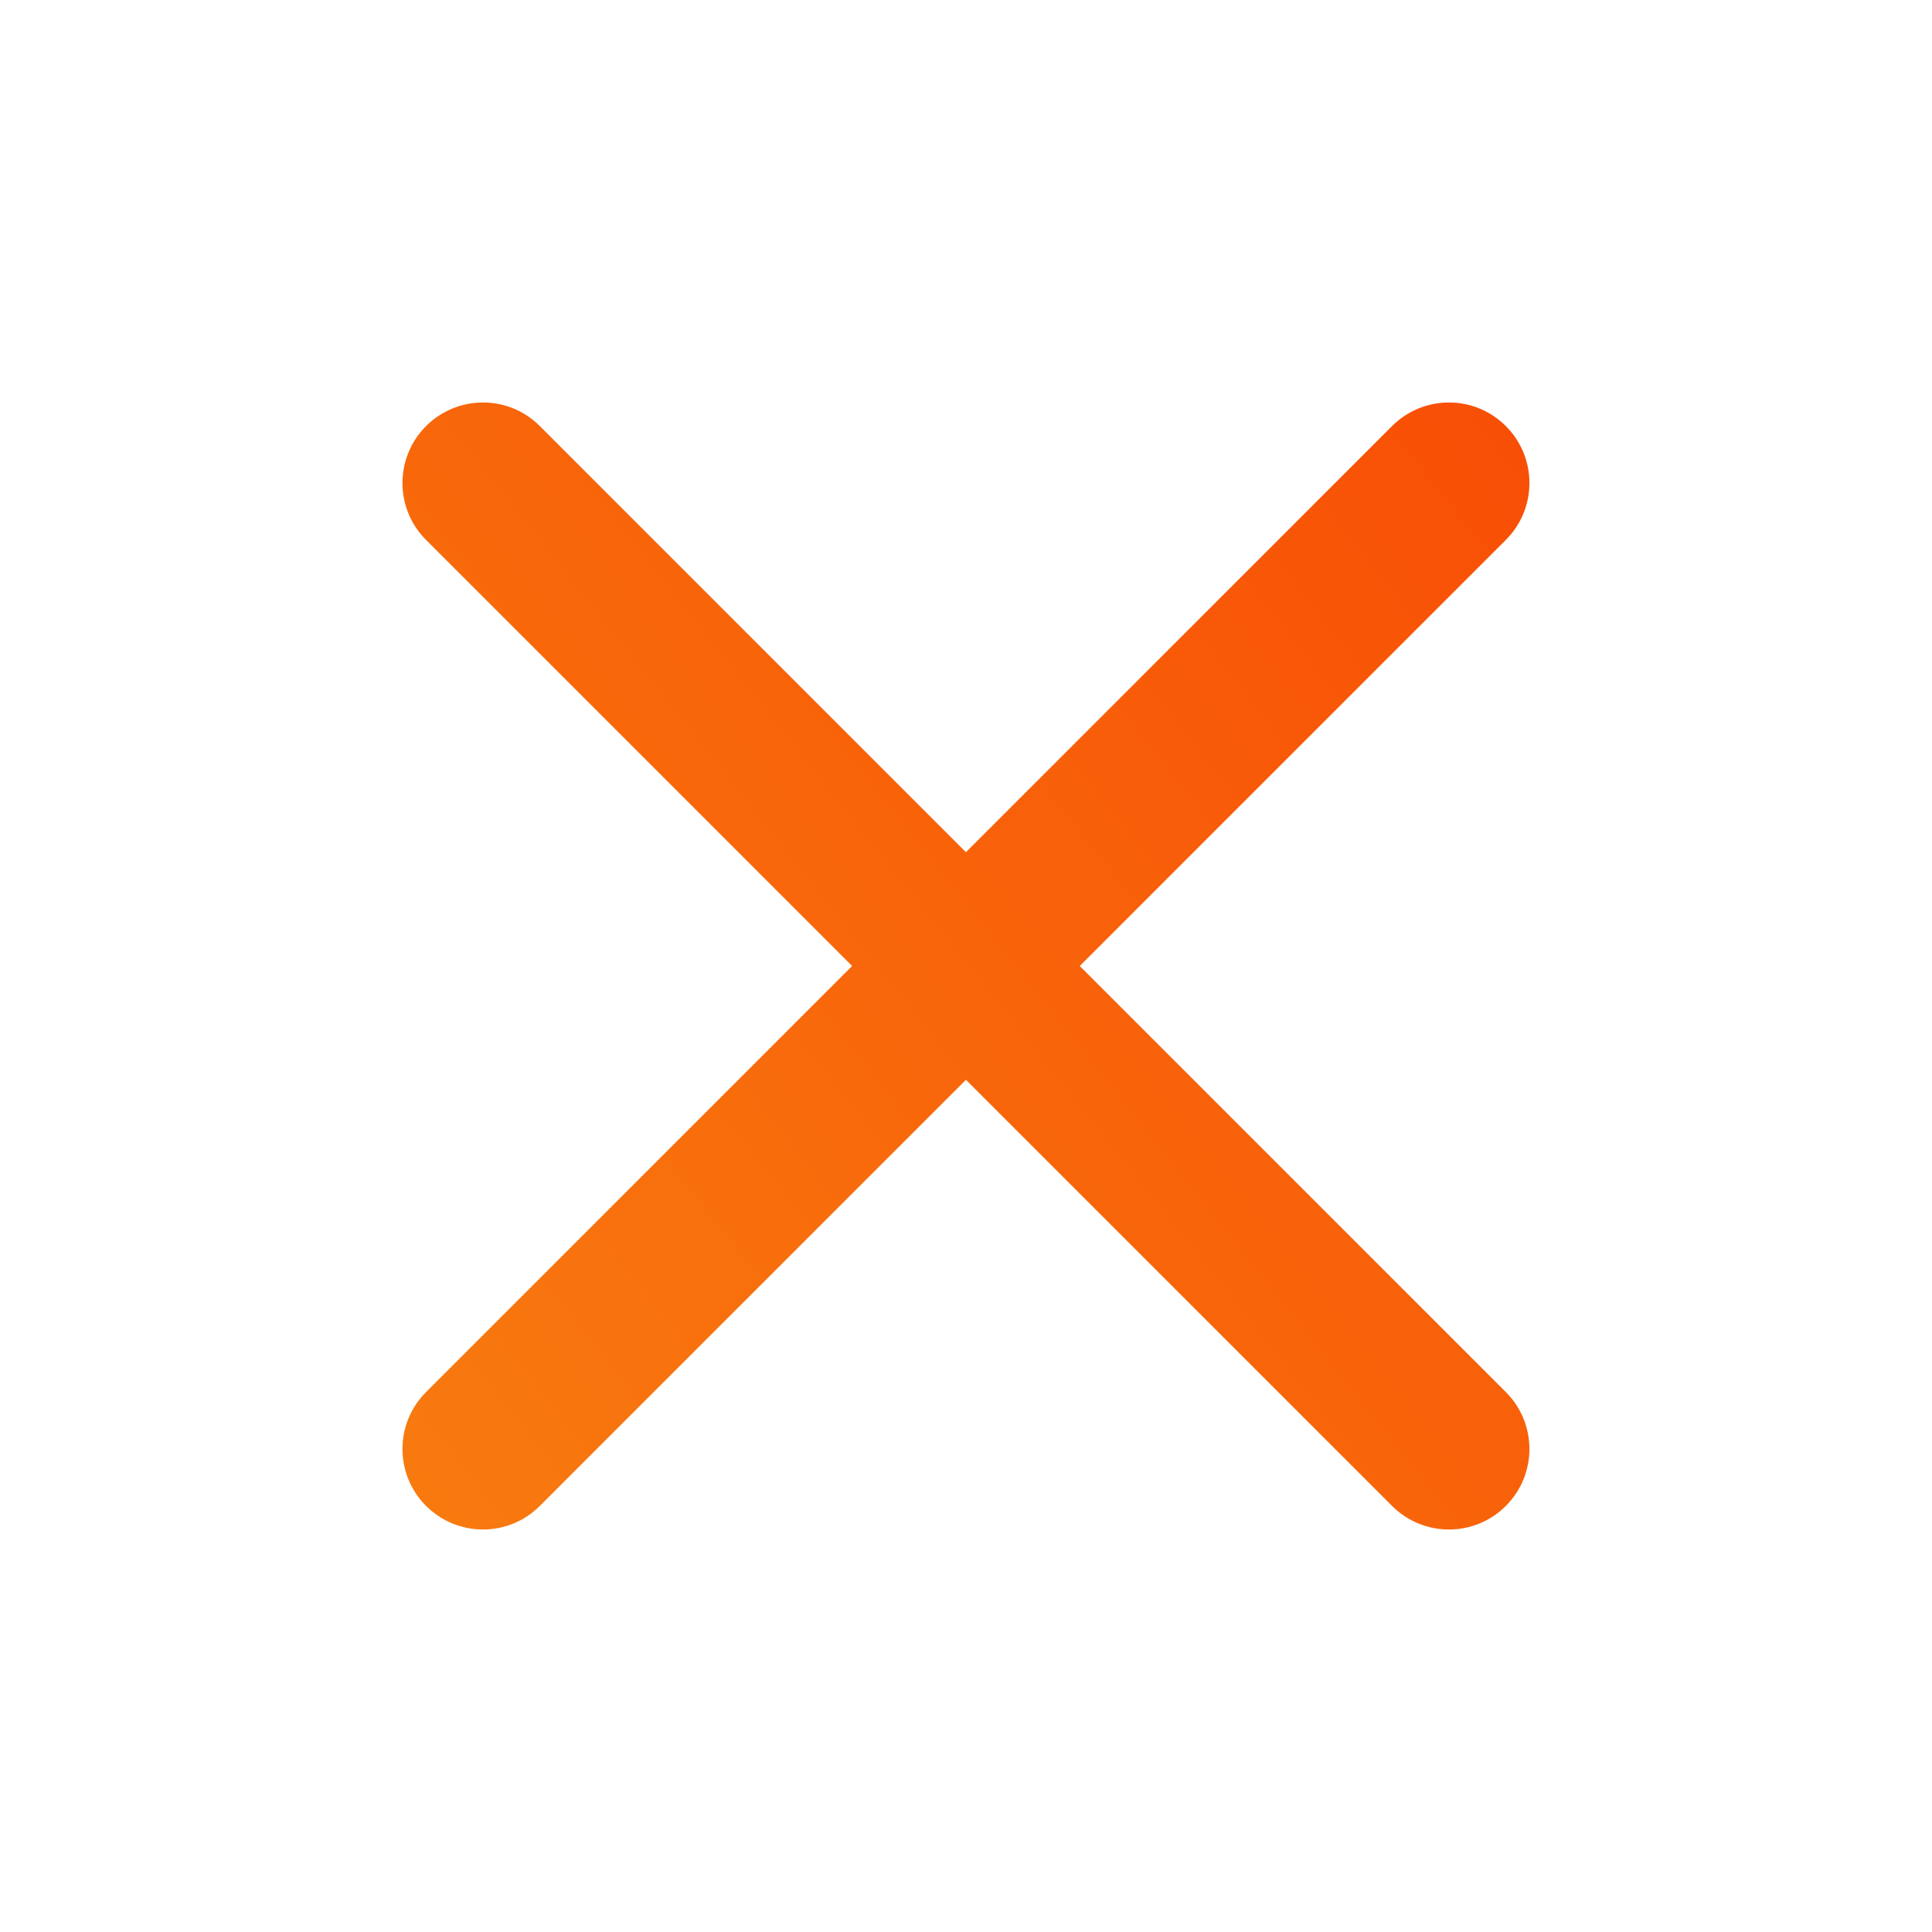
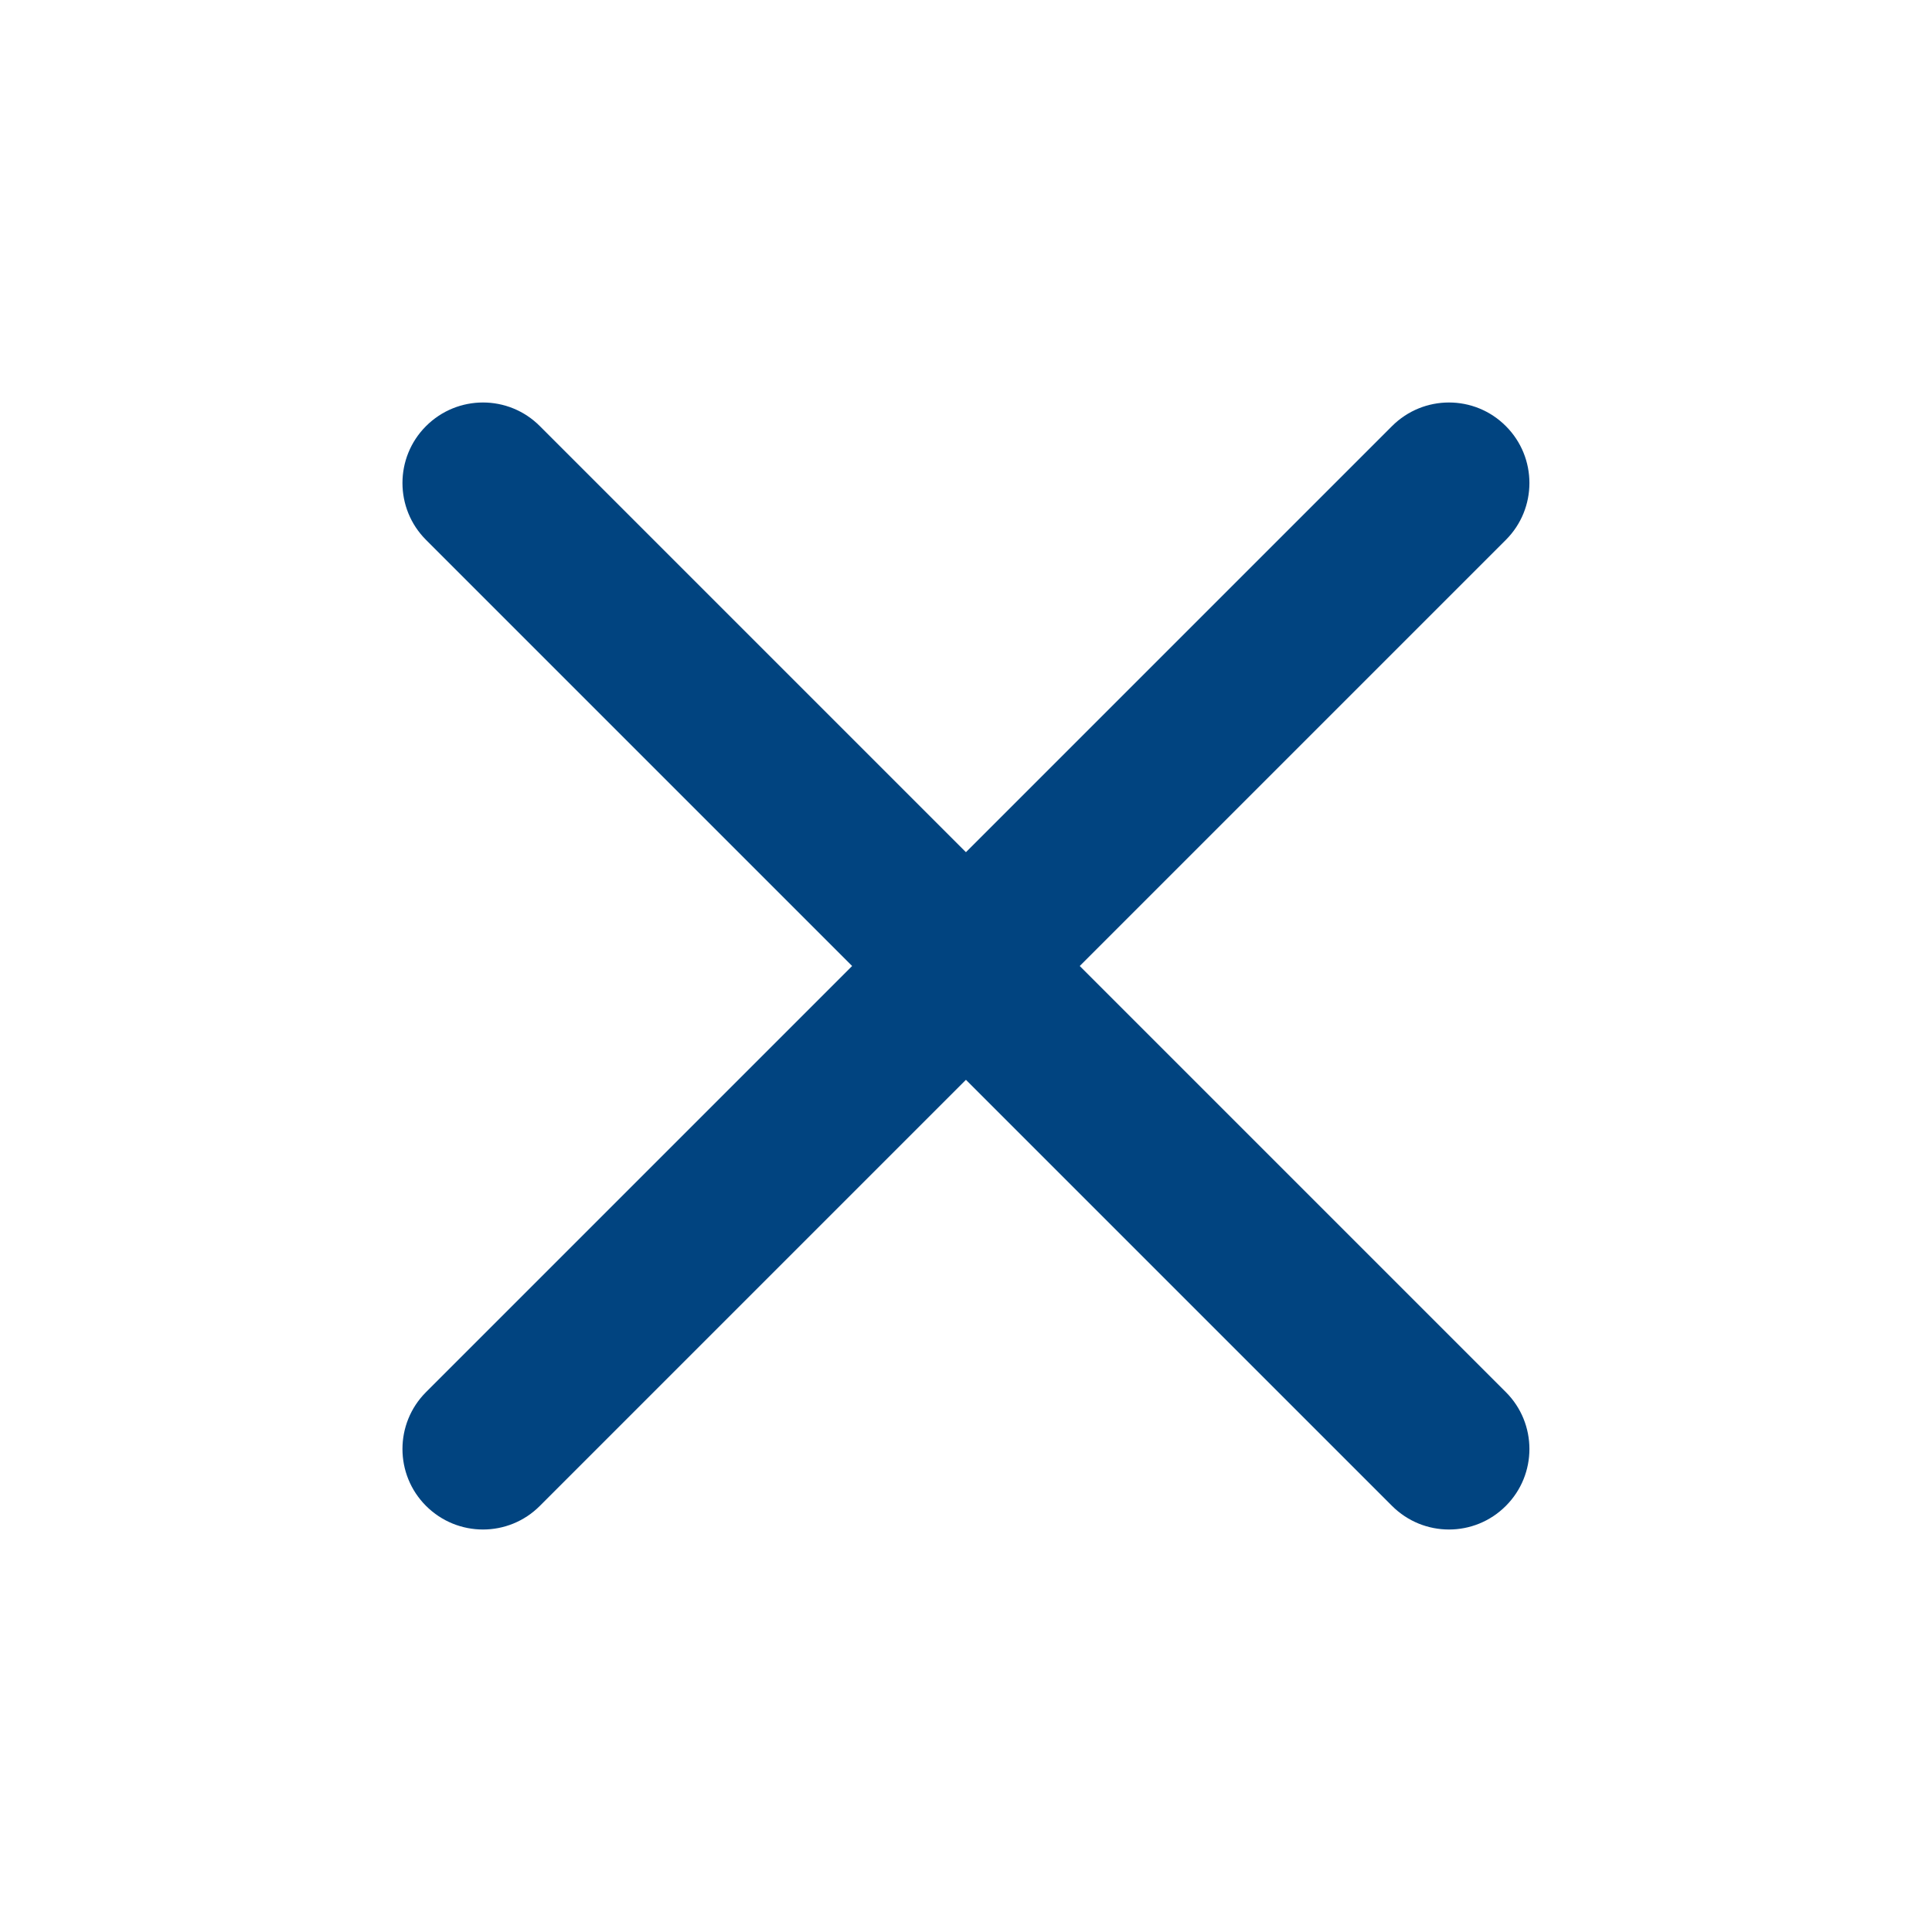
<svg xmlns="http://www.w3.org/2000/svg" width="16" height="16" viewBox="0 0 16 16" fill="none">
  <path fill-rule="evenodd" clip-rule="evenodd" d="M12.471 3.529C12.731 3.789 12.731 4.211 12.471 4.471L4.471 12.471C4.211 12.732 3.789 12.732 3.528 12.471C3.268 12.211 3.268 11.789 3.528 11.529L11.528 3.529C11.789 3.268 12.211 3.268 12.471 3.529Z" fill="url(#paint0_linear_15142_32661)" />
  <path fill-rule="evenodd" clip-rule="evenodd" d="M3.528 3.529C3.789 3.268 4.211 3.268 4.471 3.529L12.471 11.529C12.731 11.789 12.731 12.211 12.471 12.471C12.211 12.732 11.789 12.732 11.528 12.471L3.528 4.471C3.268 4.211 3.268 3.789 3.528 3.529Z" fill="url(#paint1_linear_15142_32661)" />
  <defs>
    <linearGradient id="paint0_linear_15142_32661" x1="7.832" y1="-14.021" x2="-28.24" y2="14.588" gradientUnits="userSpaceOnUse">
-       <stop stop-color="#F83600" />
-       <stop offset="1" stop-color="#F9D423" />
+       <stop stop-color="#014480" />
+       <stop offset="1" stop-color="#014480" />
    </linearGradient>
    <linearGradient id="paint1_linear_15142_32661" x1="7.832" y1="-14.021" x2="-28.24" y2="14.588" gradientUnits="userSpaceOnUse">
-       <stop stop-color="#F83600" />
-       <stop offset="1" stop-color="#F9D423" />
+       <stop stop-color="#014480" />
+       <stop offset="1" stop-color="#014480" />
    </linearGradient>
  </defs>
</svg>
